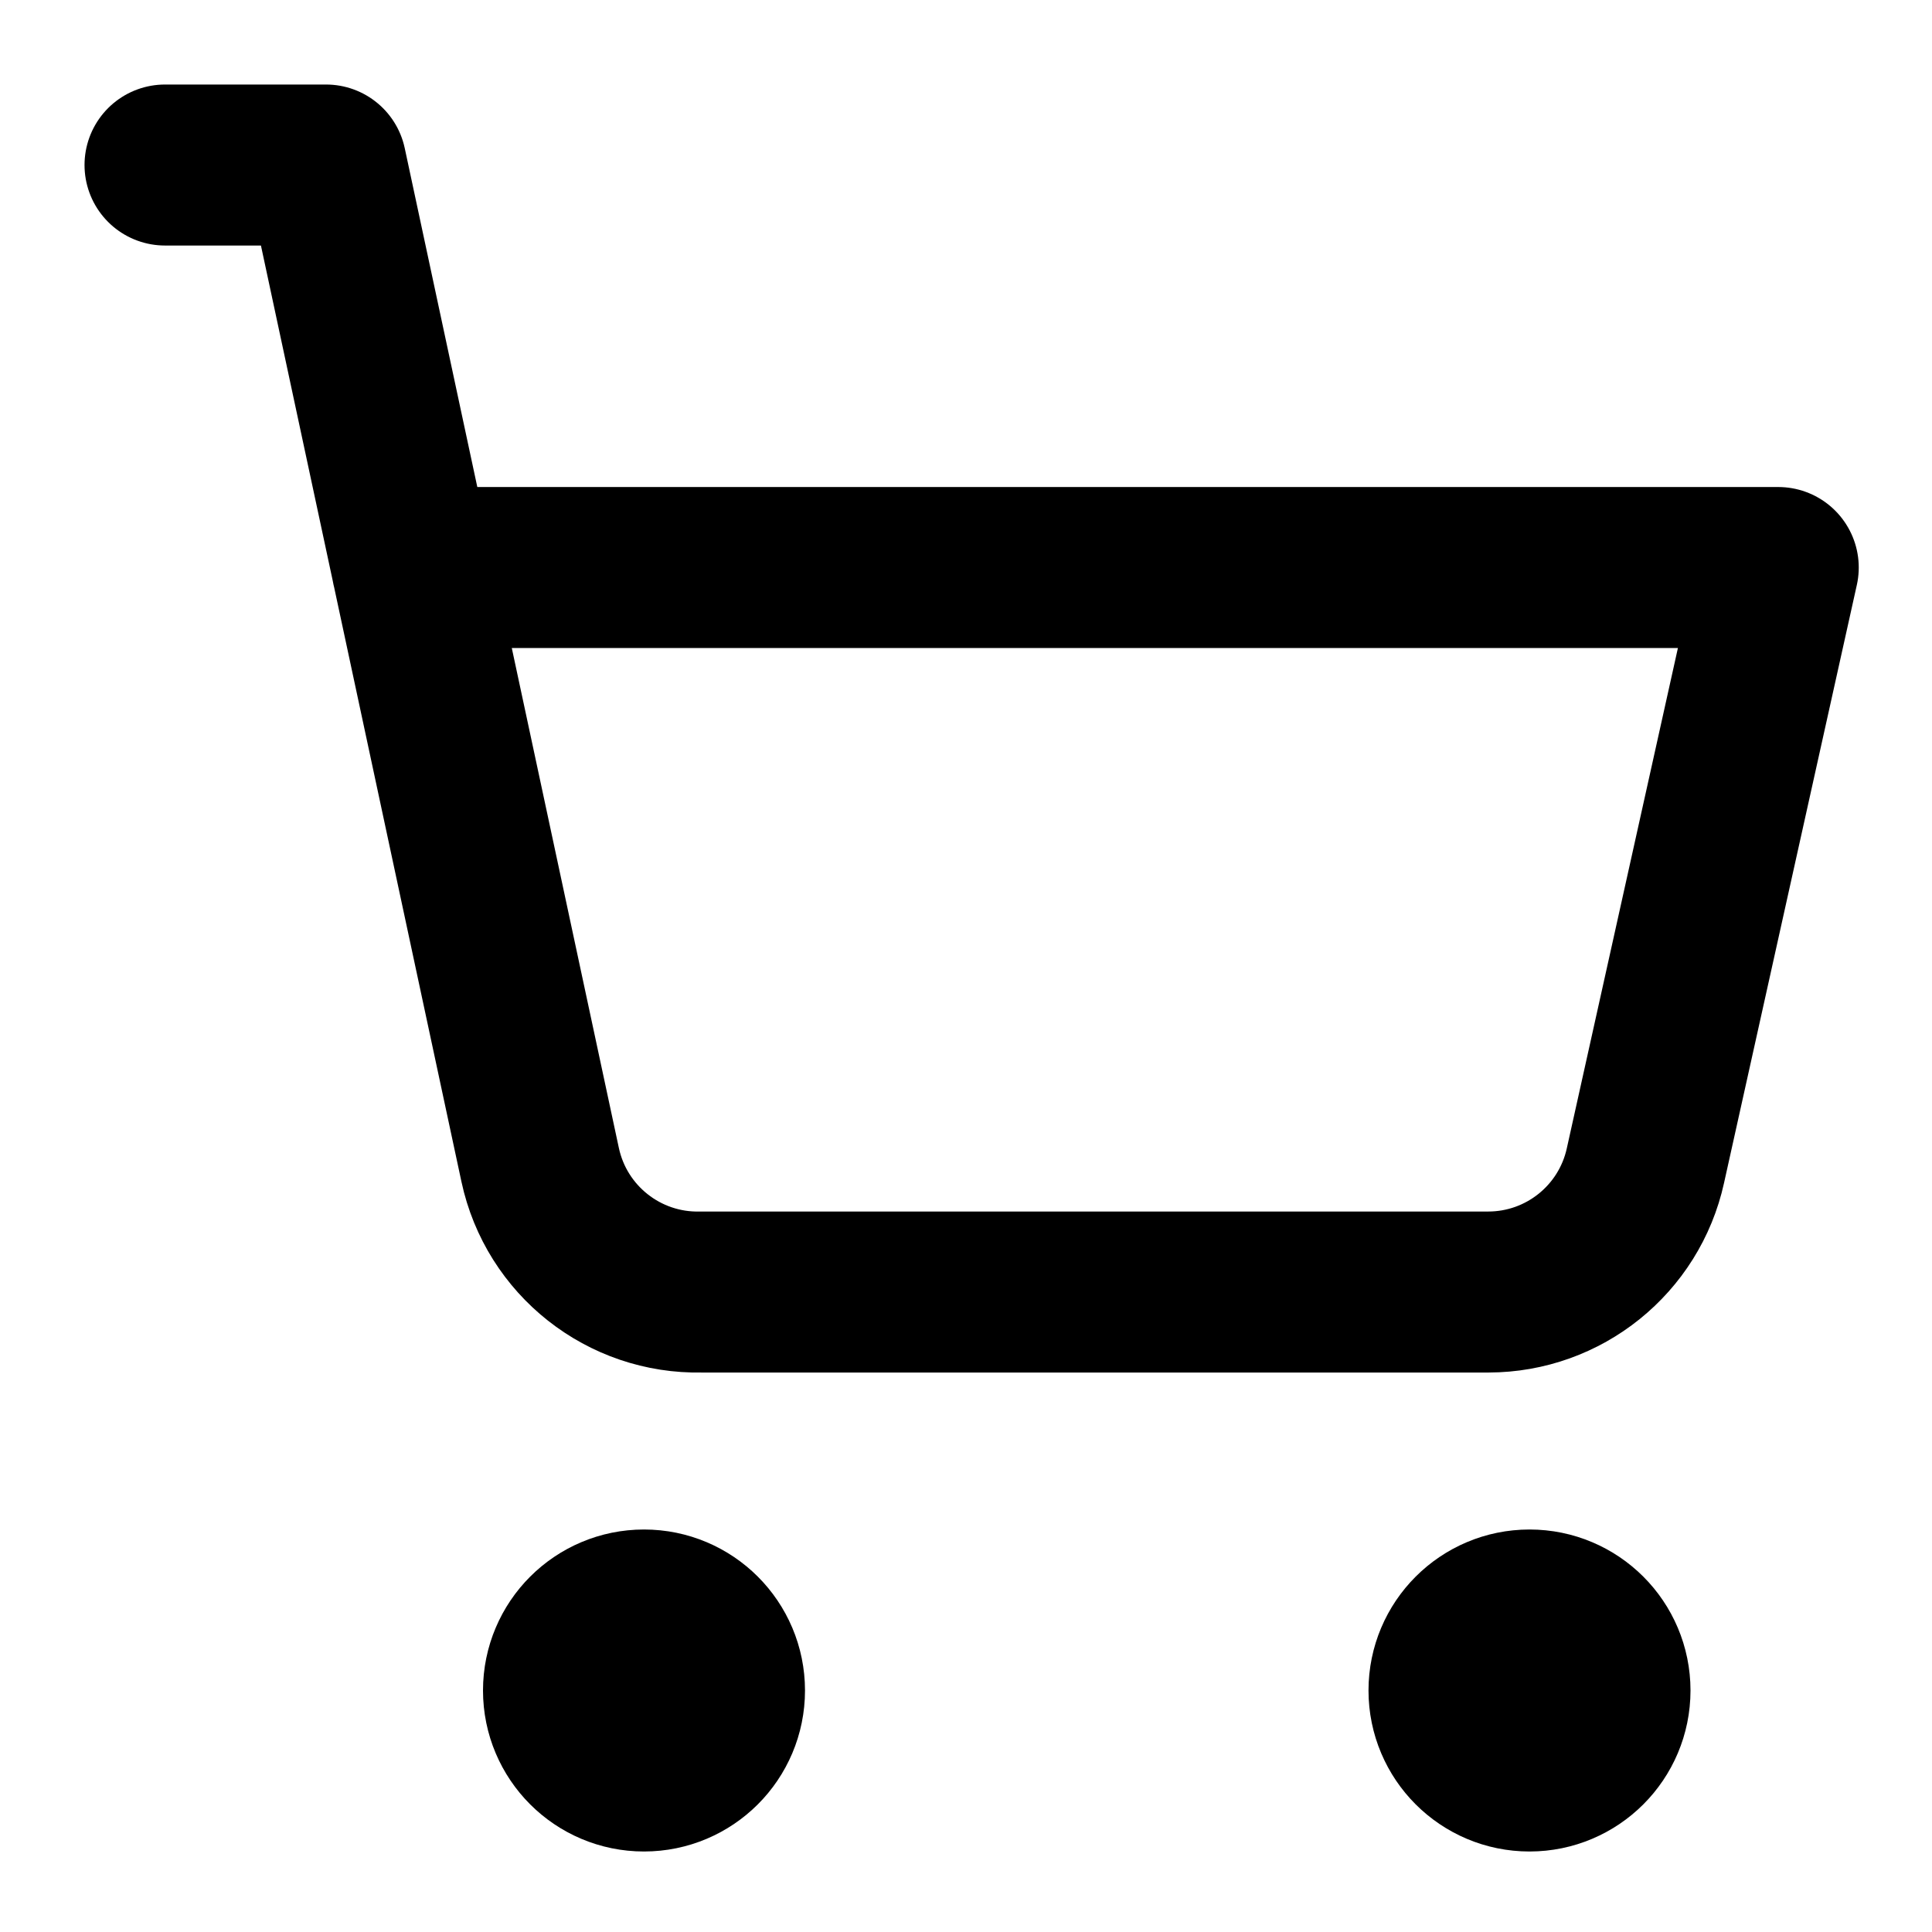
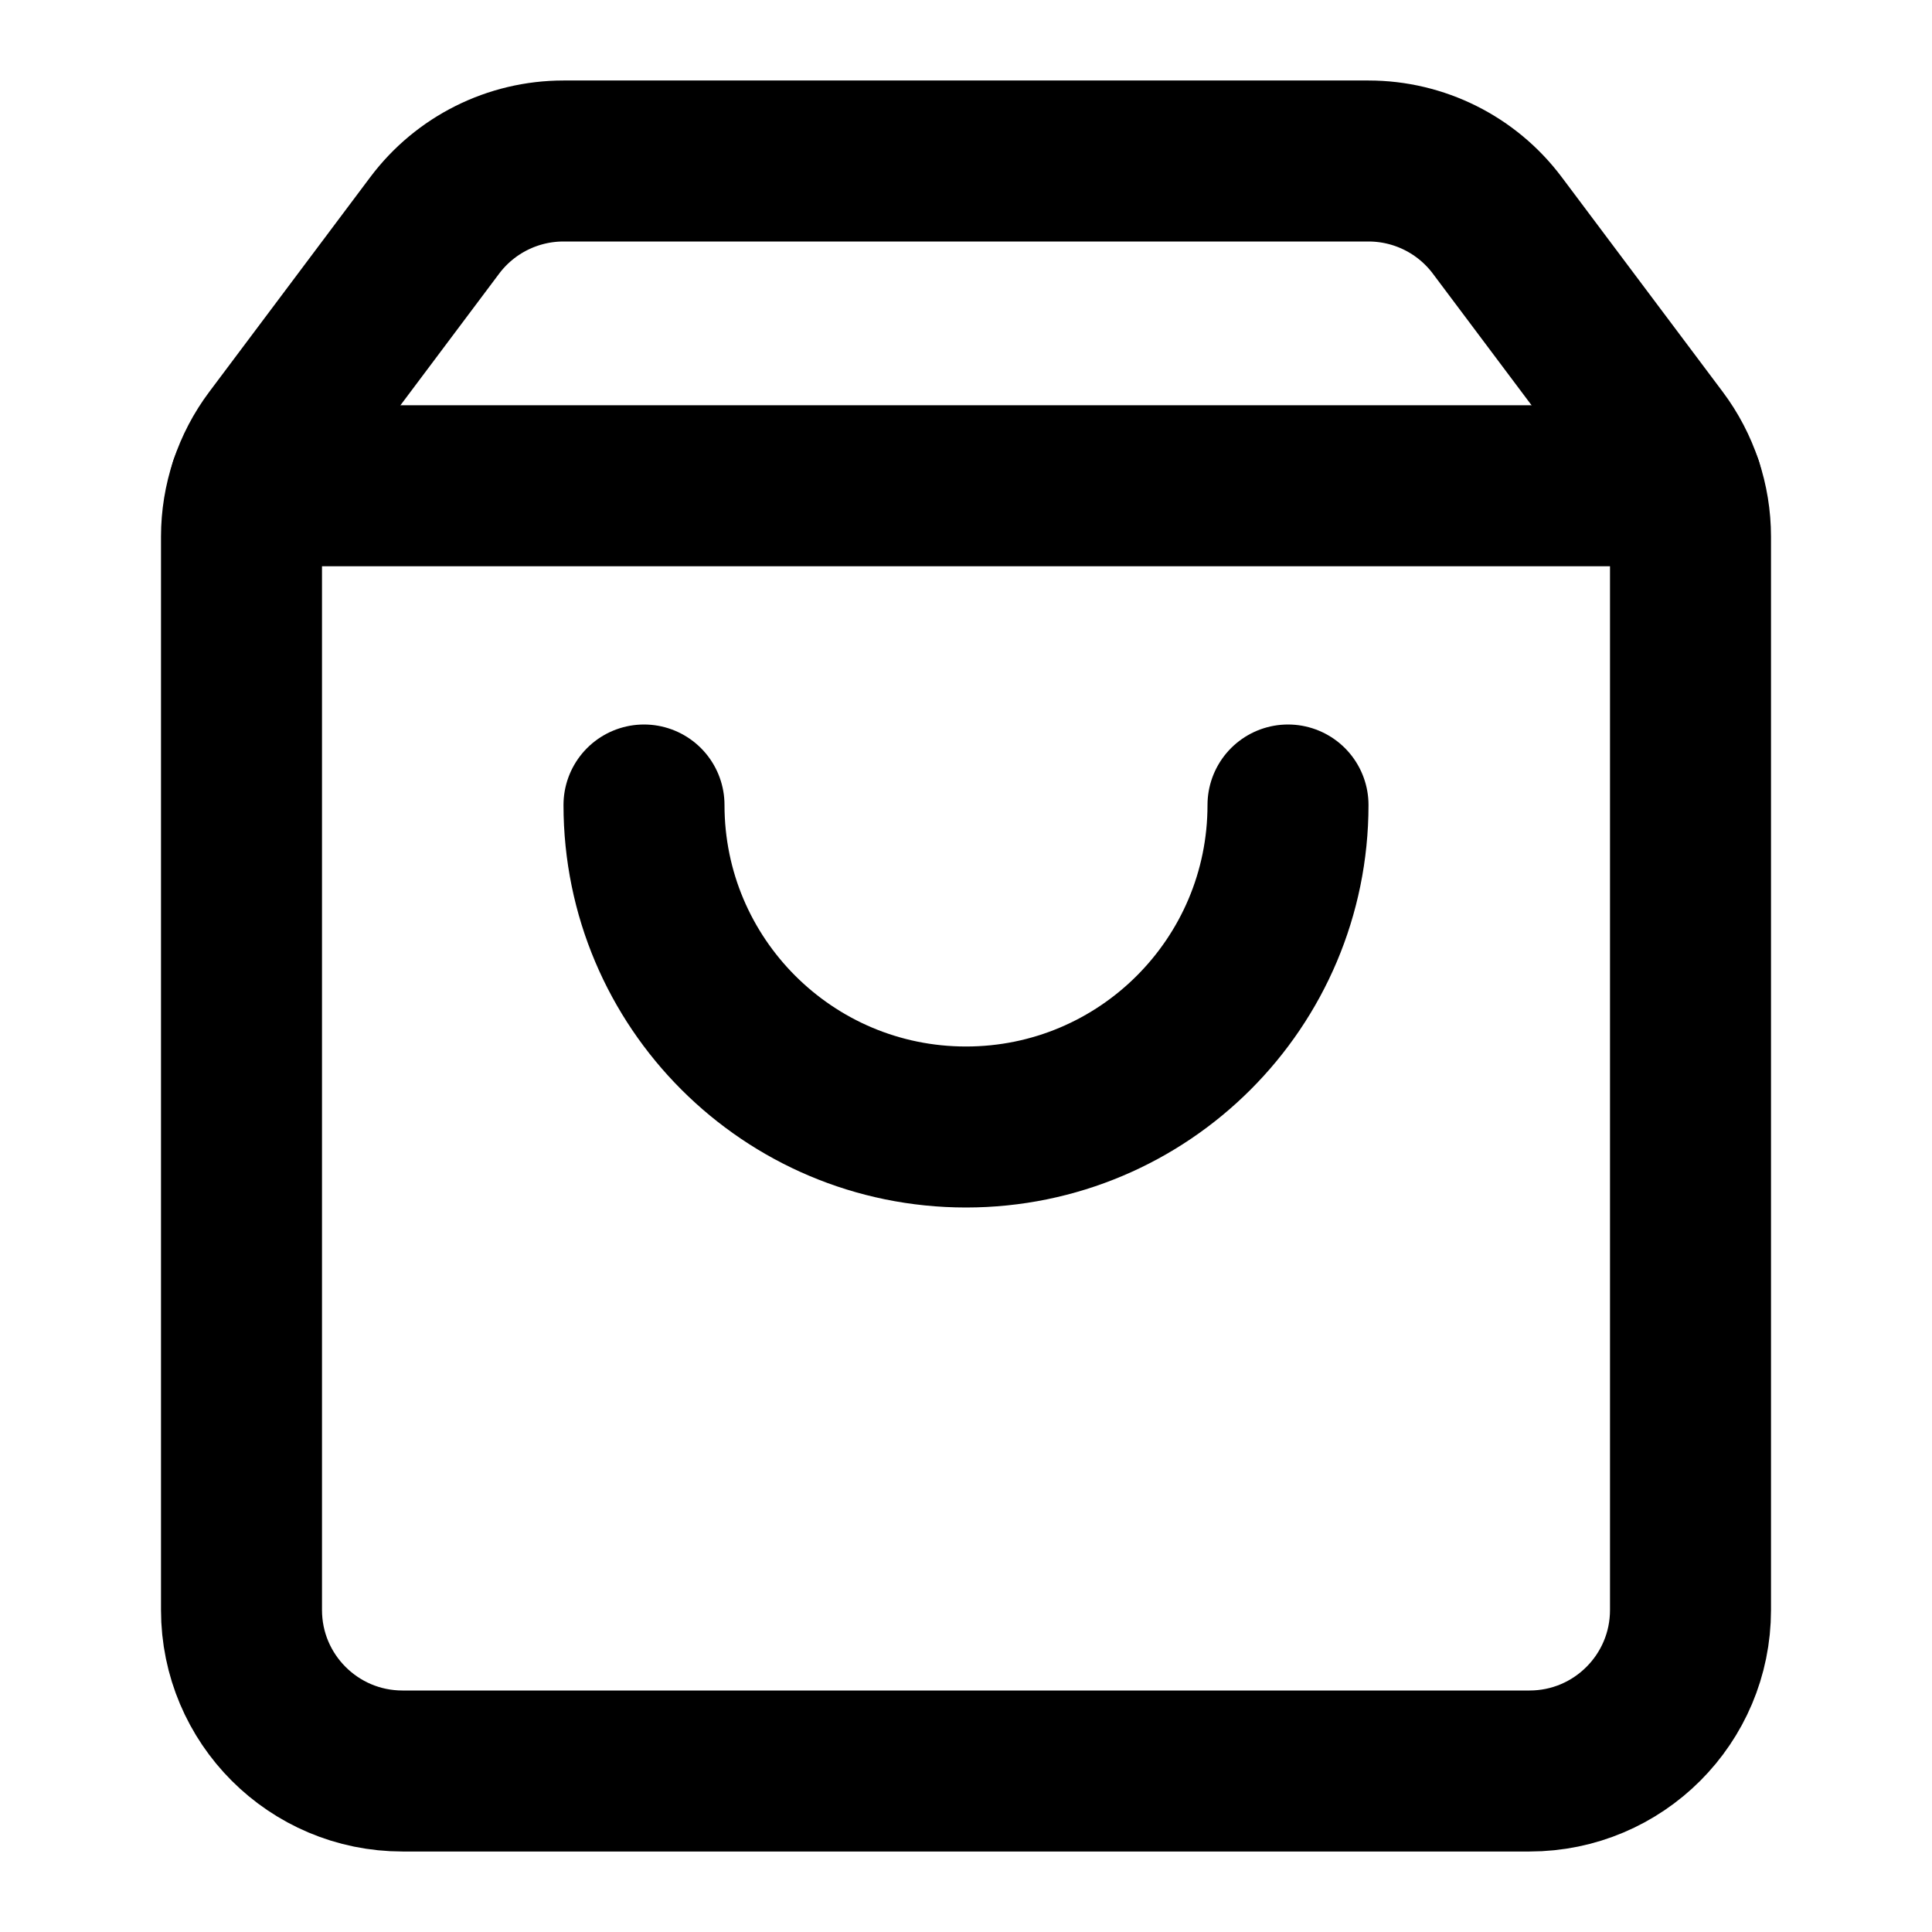
<svg xmlns="http://www.w3.org/2000/svg" width="24" height="24" viewBox="0 0 24 24" fill="none" stroke="currentColor" stroke-width="2" stroke-linecap="round" stroke-linejoin="round" class="icon icon-cart" aria-hidden="true">
-   <circle cx="8" cy="21" r="1" />
-   <circle cx="19" cy="21" r="1" />
-   <path d="M2.05 2.05h2l2.66 12.42a2 2 0 0 0 2 1.58h9.78a2 2 0 0 0 1.95-1.57l1.65-7.43H5.12" />
+   <path d="M16 10a4 4 0 0 1-8 0" />
+   <path d="M3.103 6.034h17.794" />
+   <path d="M3.4 5.467a2 2 0 0 0-.4 1.2V20a2 2 0 0 0 2 2h14a2 2 0 0 0 2-2V6.667a2 2 0 0 0-.4-1.2l-2-2.667A2 2 0 0 0 17 2H7a2 2 0 0 0-1.6.8z" />
</svg>
